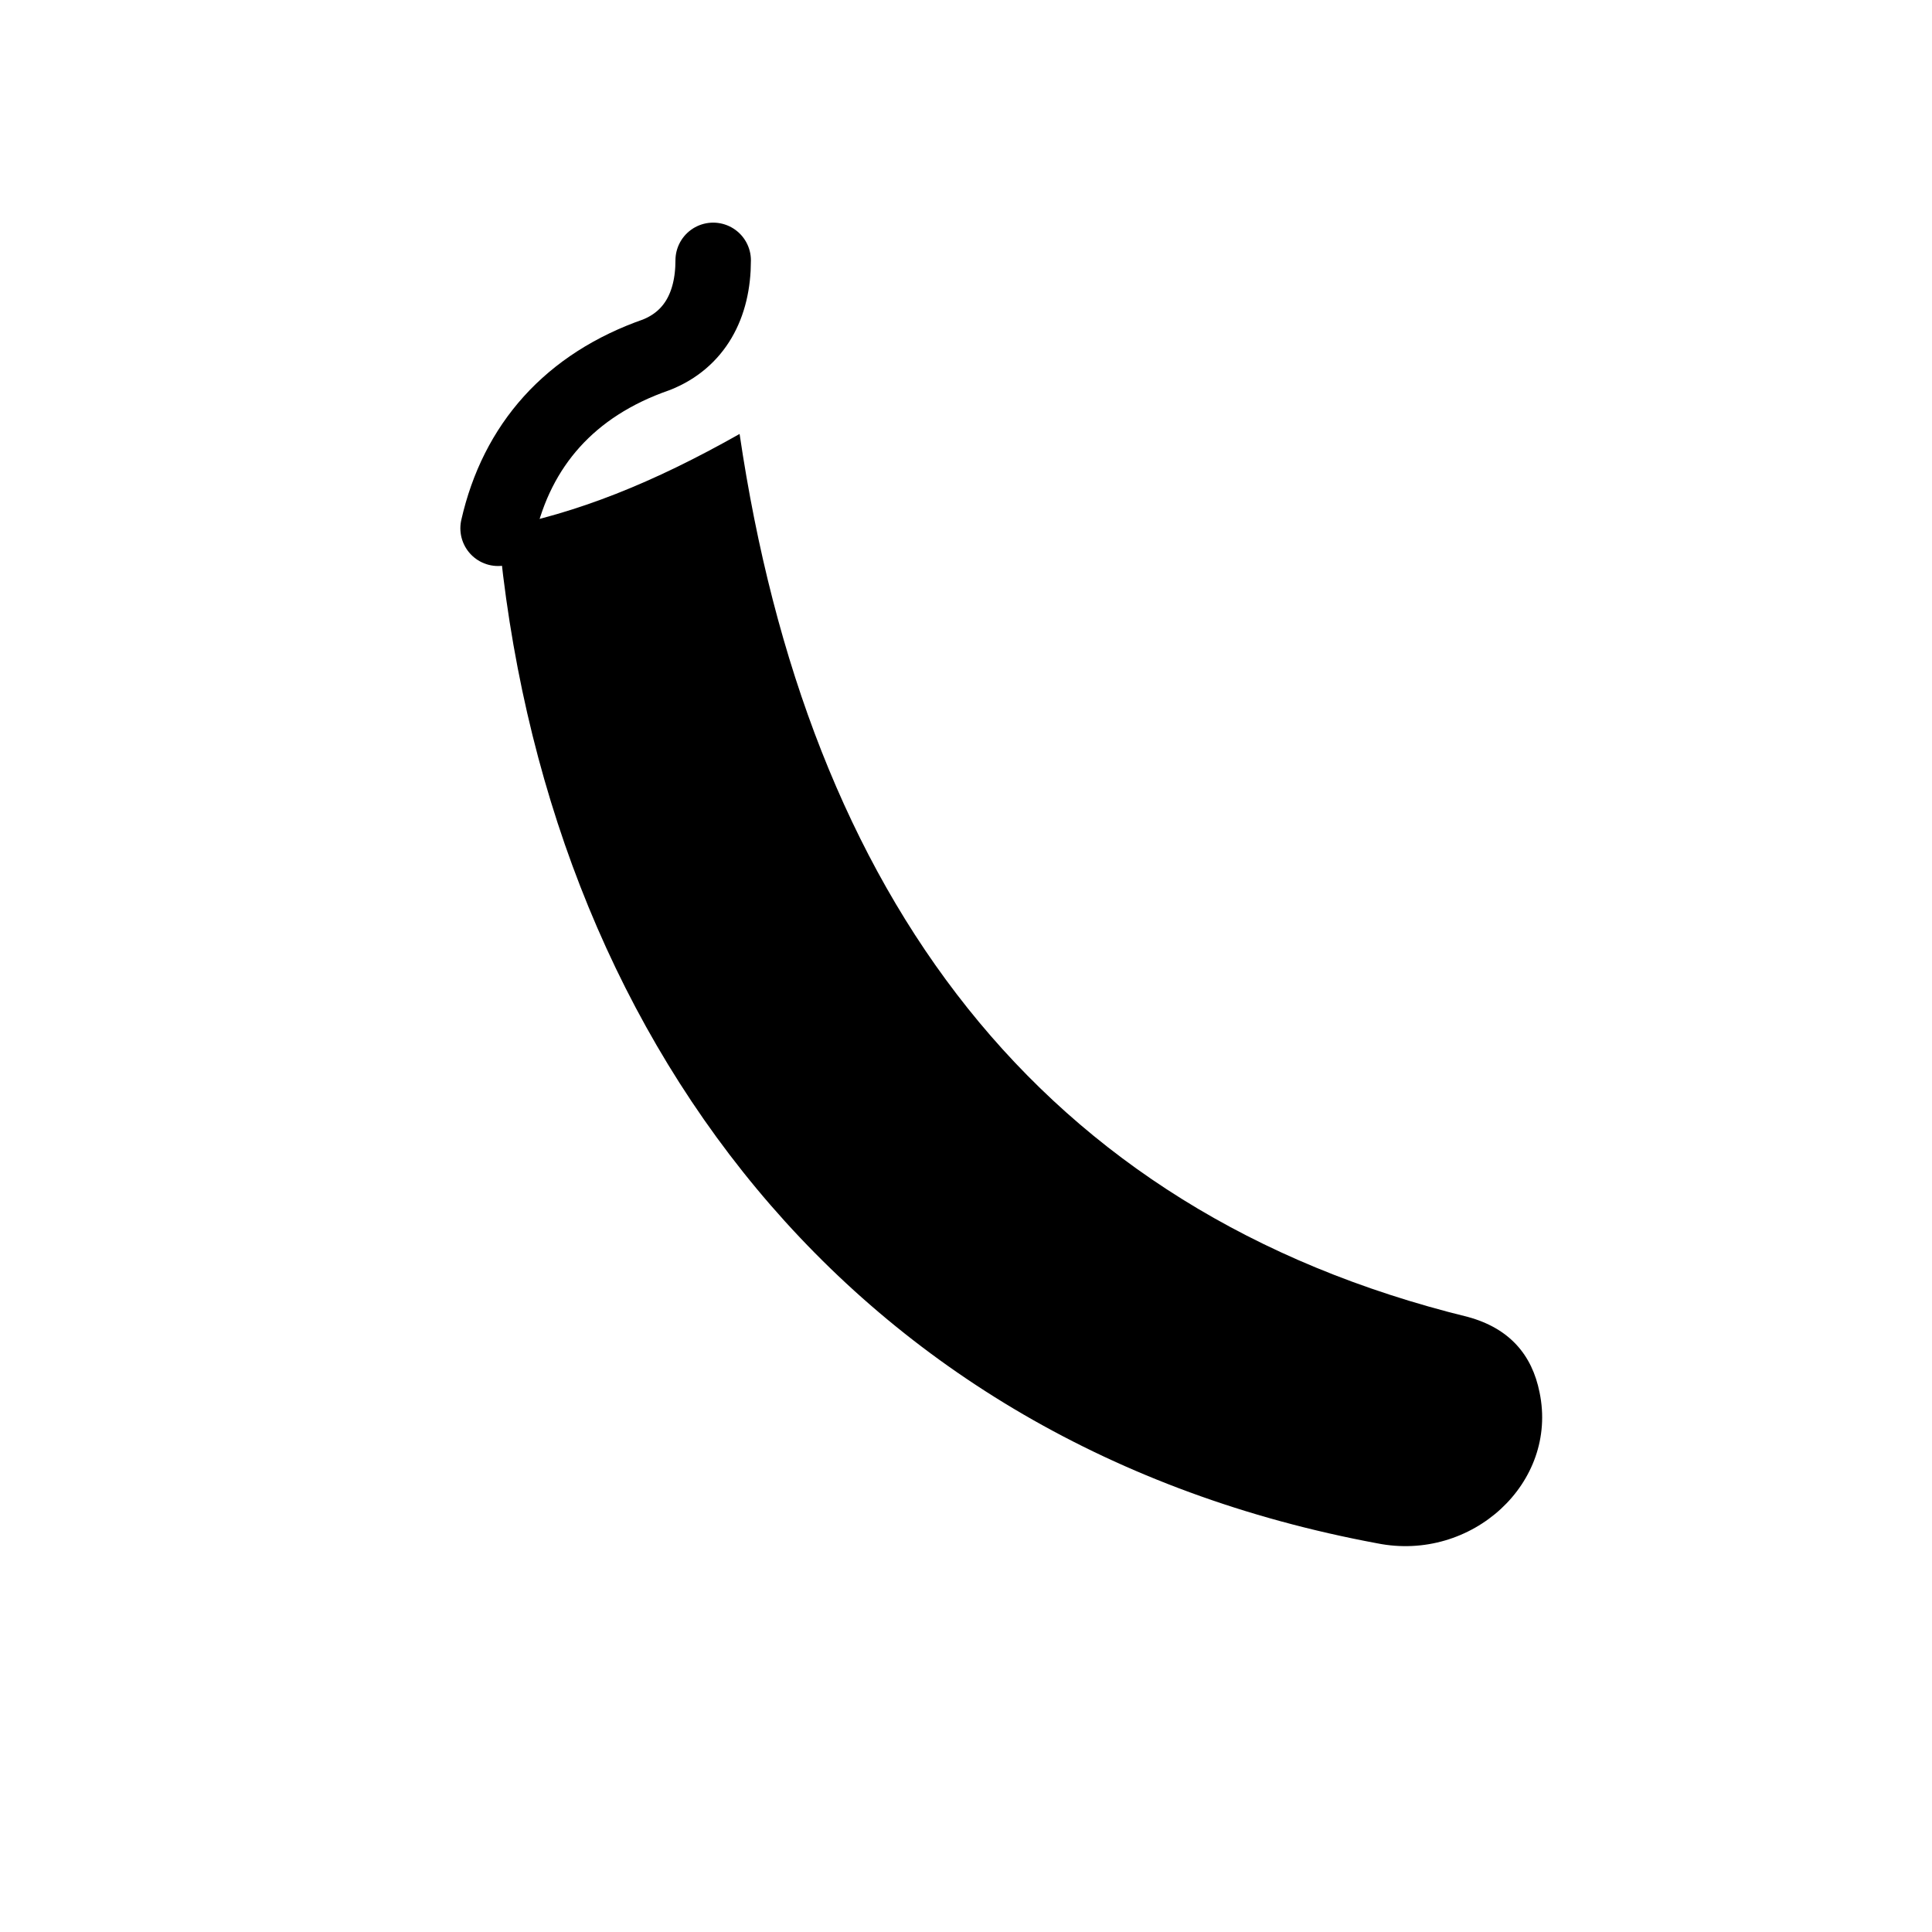
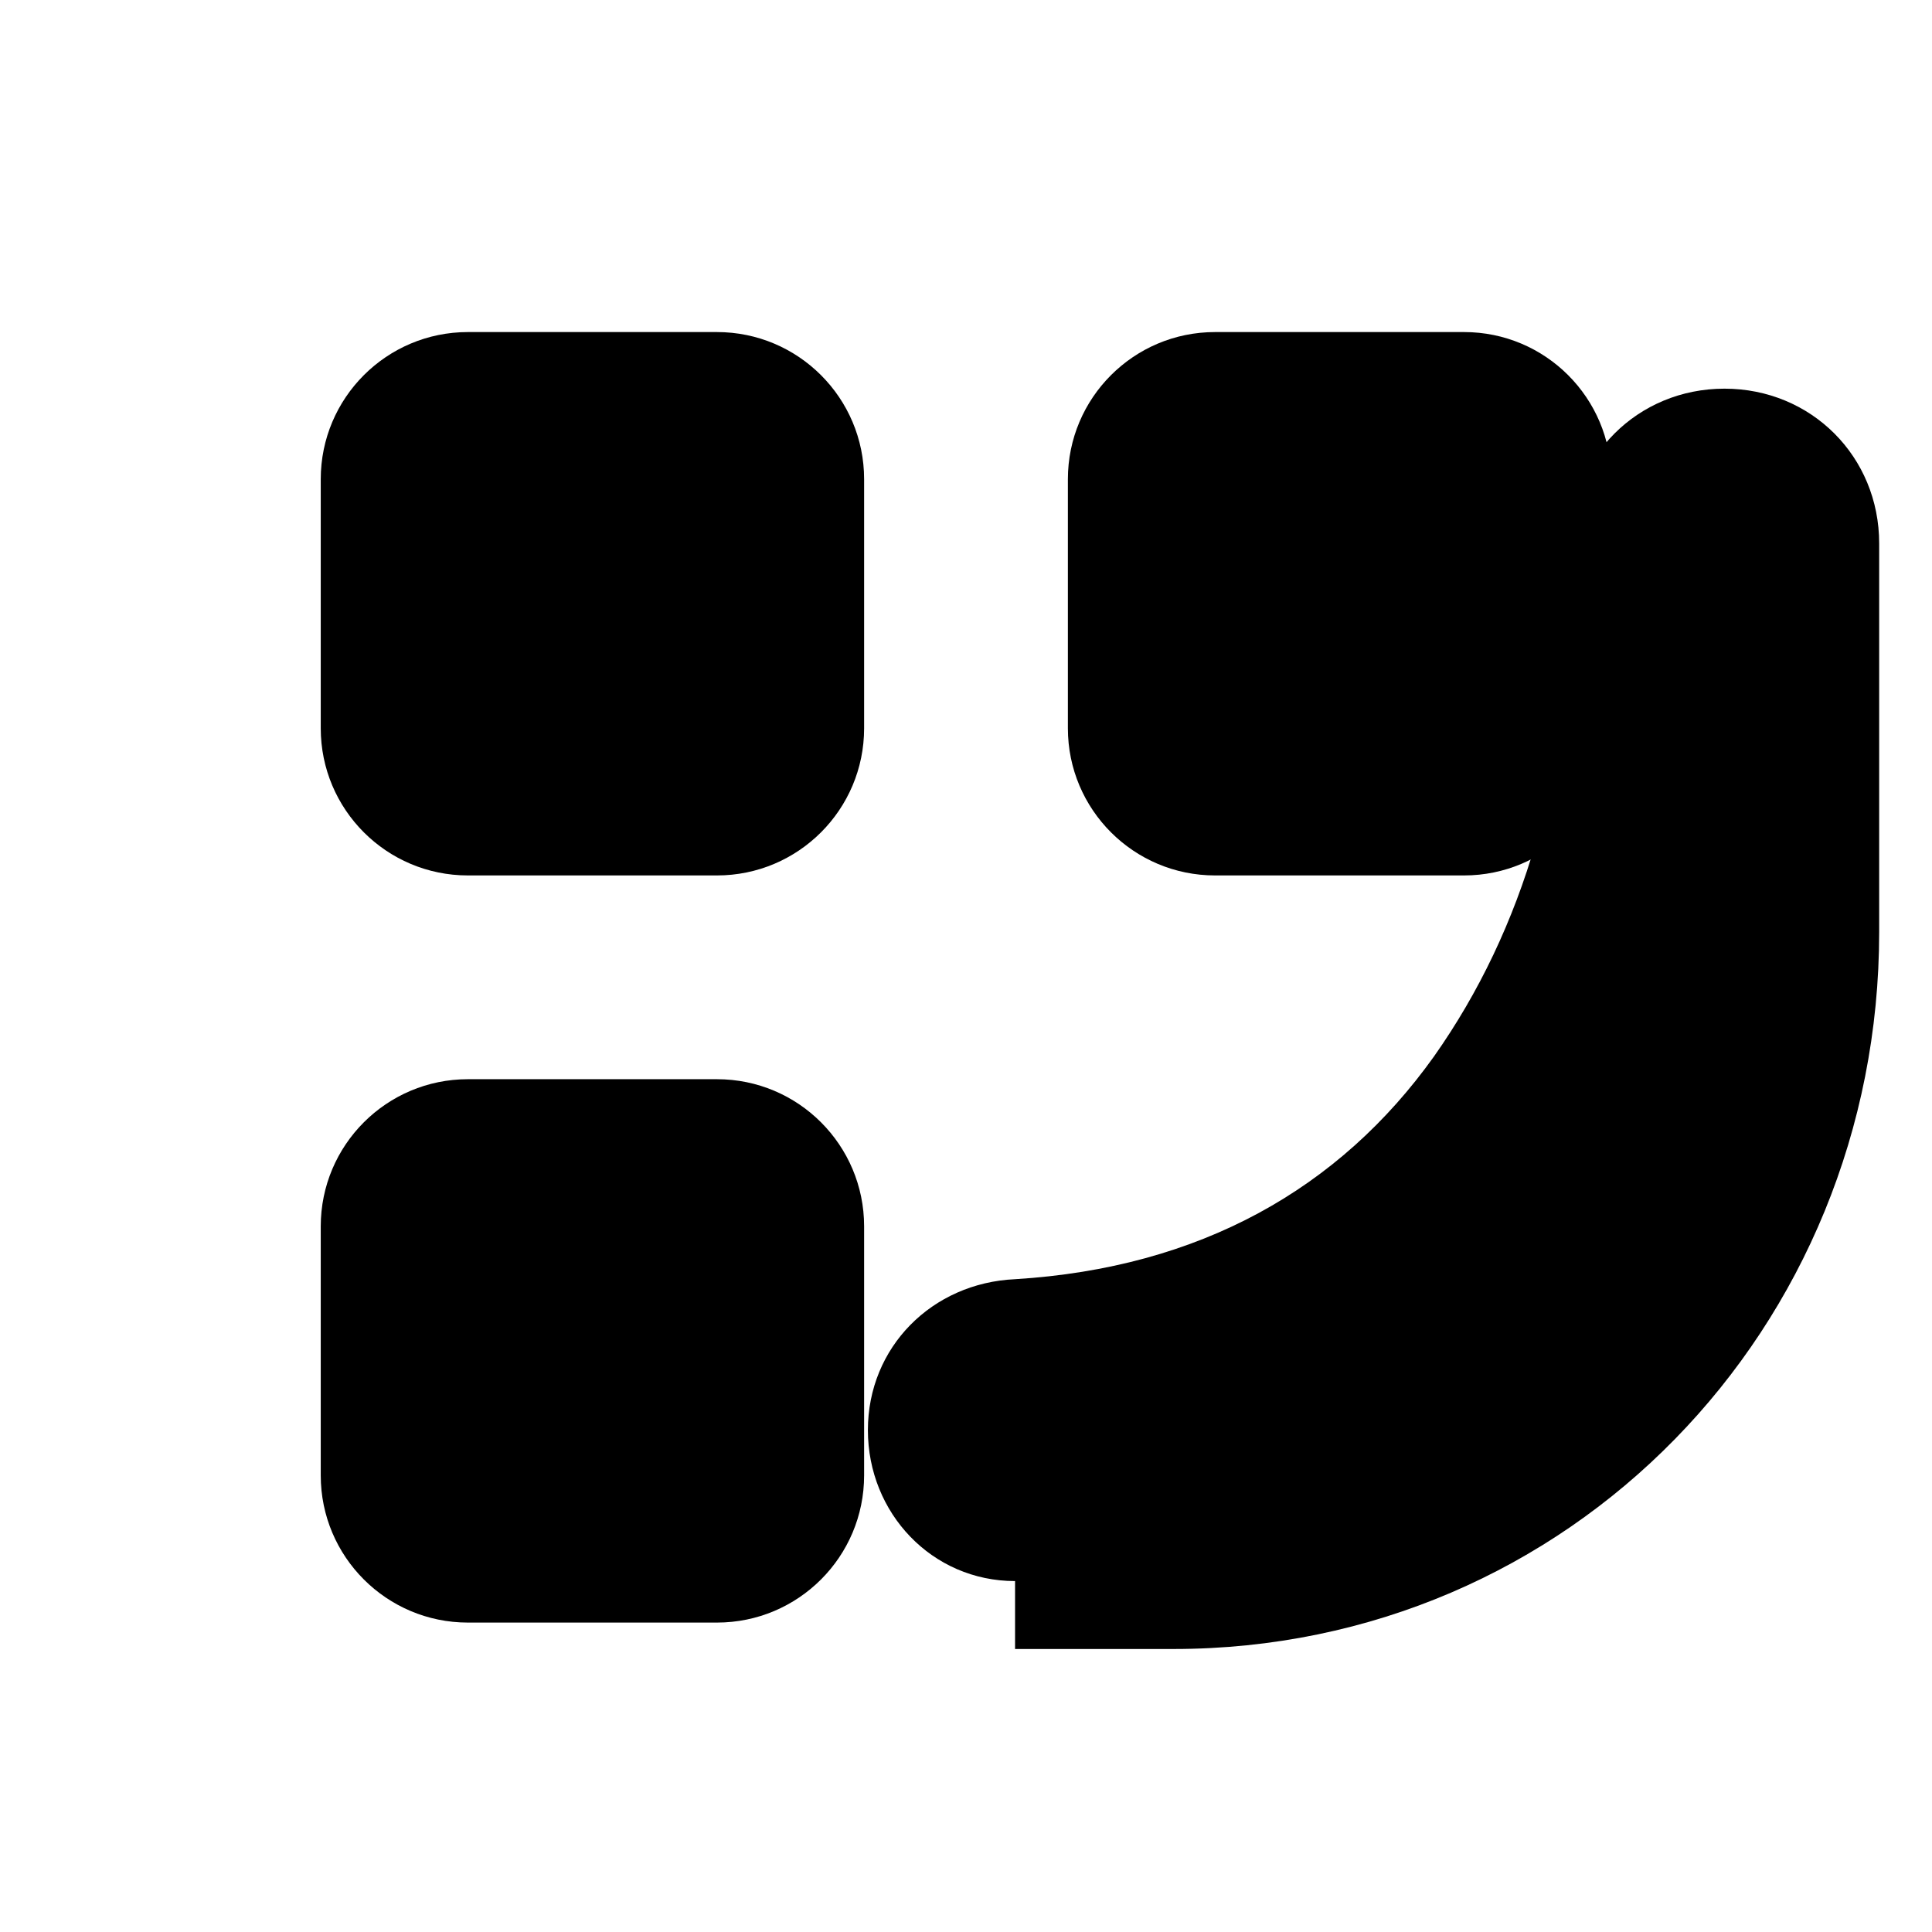
<svg xmlns="http://www.w3.org/2000/svg" viewBox="0 0 512 512">
-   <path d="M132 140C144 274 225 383 365 409c25 5 48-16 43-40-2-10-8-17-19-20-114-28-175-112-193-234-23 13-43 21-64 25Z" fill="#000" />
-   <path d="M132 140c5-22 19-38 42-46 10-4 15-13 15-25" fill="none" stroke="#000" stroke-linecap="round" stroke-linejoin="round" stroke-width="20" />
+   <rect x="85" y="88" width="144" height="144" rx="39" />
+   <rect x="283" y="88" width="144" height="144" rx="39" />
+   <rect x="85" y="286" width="144" height="144" rx="39" />
+   <path d="M269 419c-22 0-39-18-39-40 0-22 17-39 39-40 49-3 86-24 111-59 24-34 36-76 36-124v-12c0-23 18-41 41-41s41 18 41 41v103c0 105-82 190-187 190H269Z" />
</svg>
